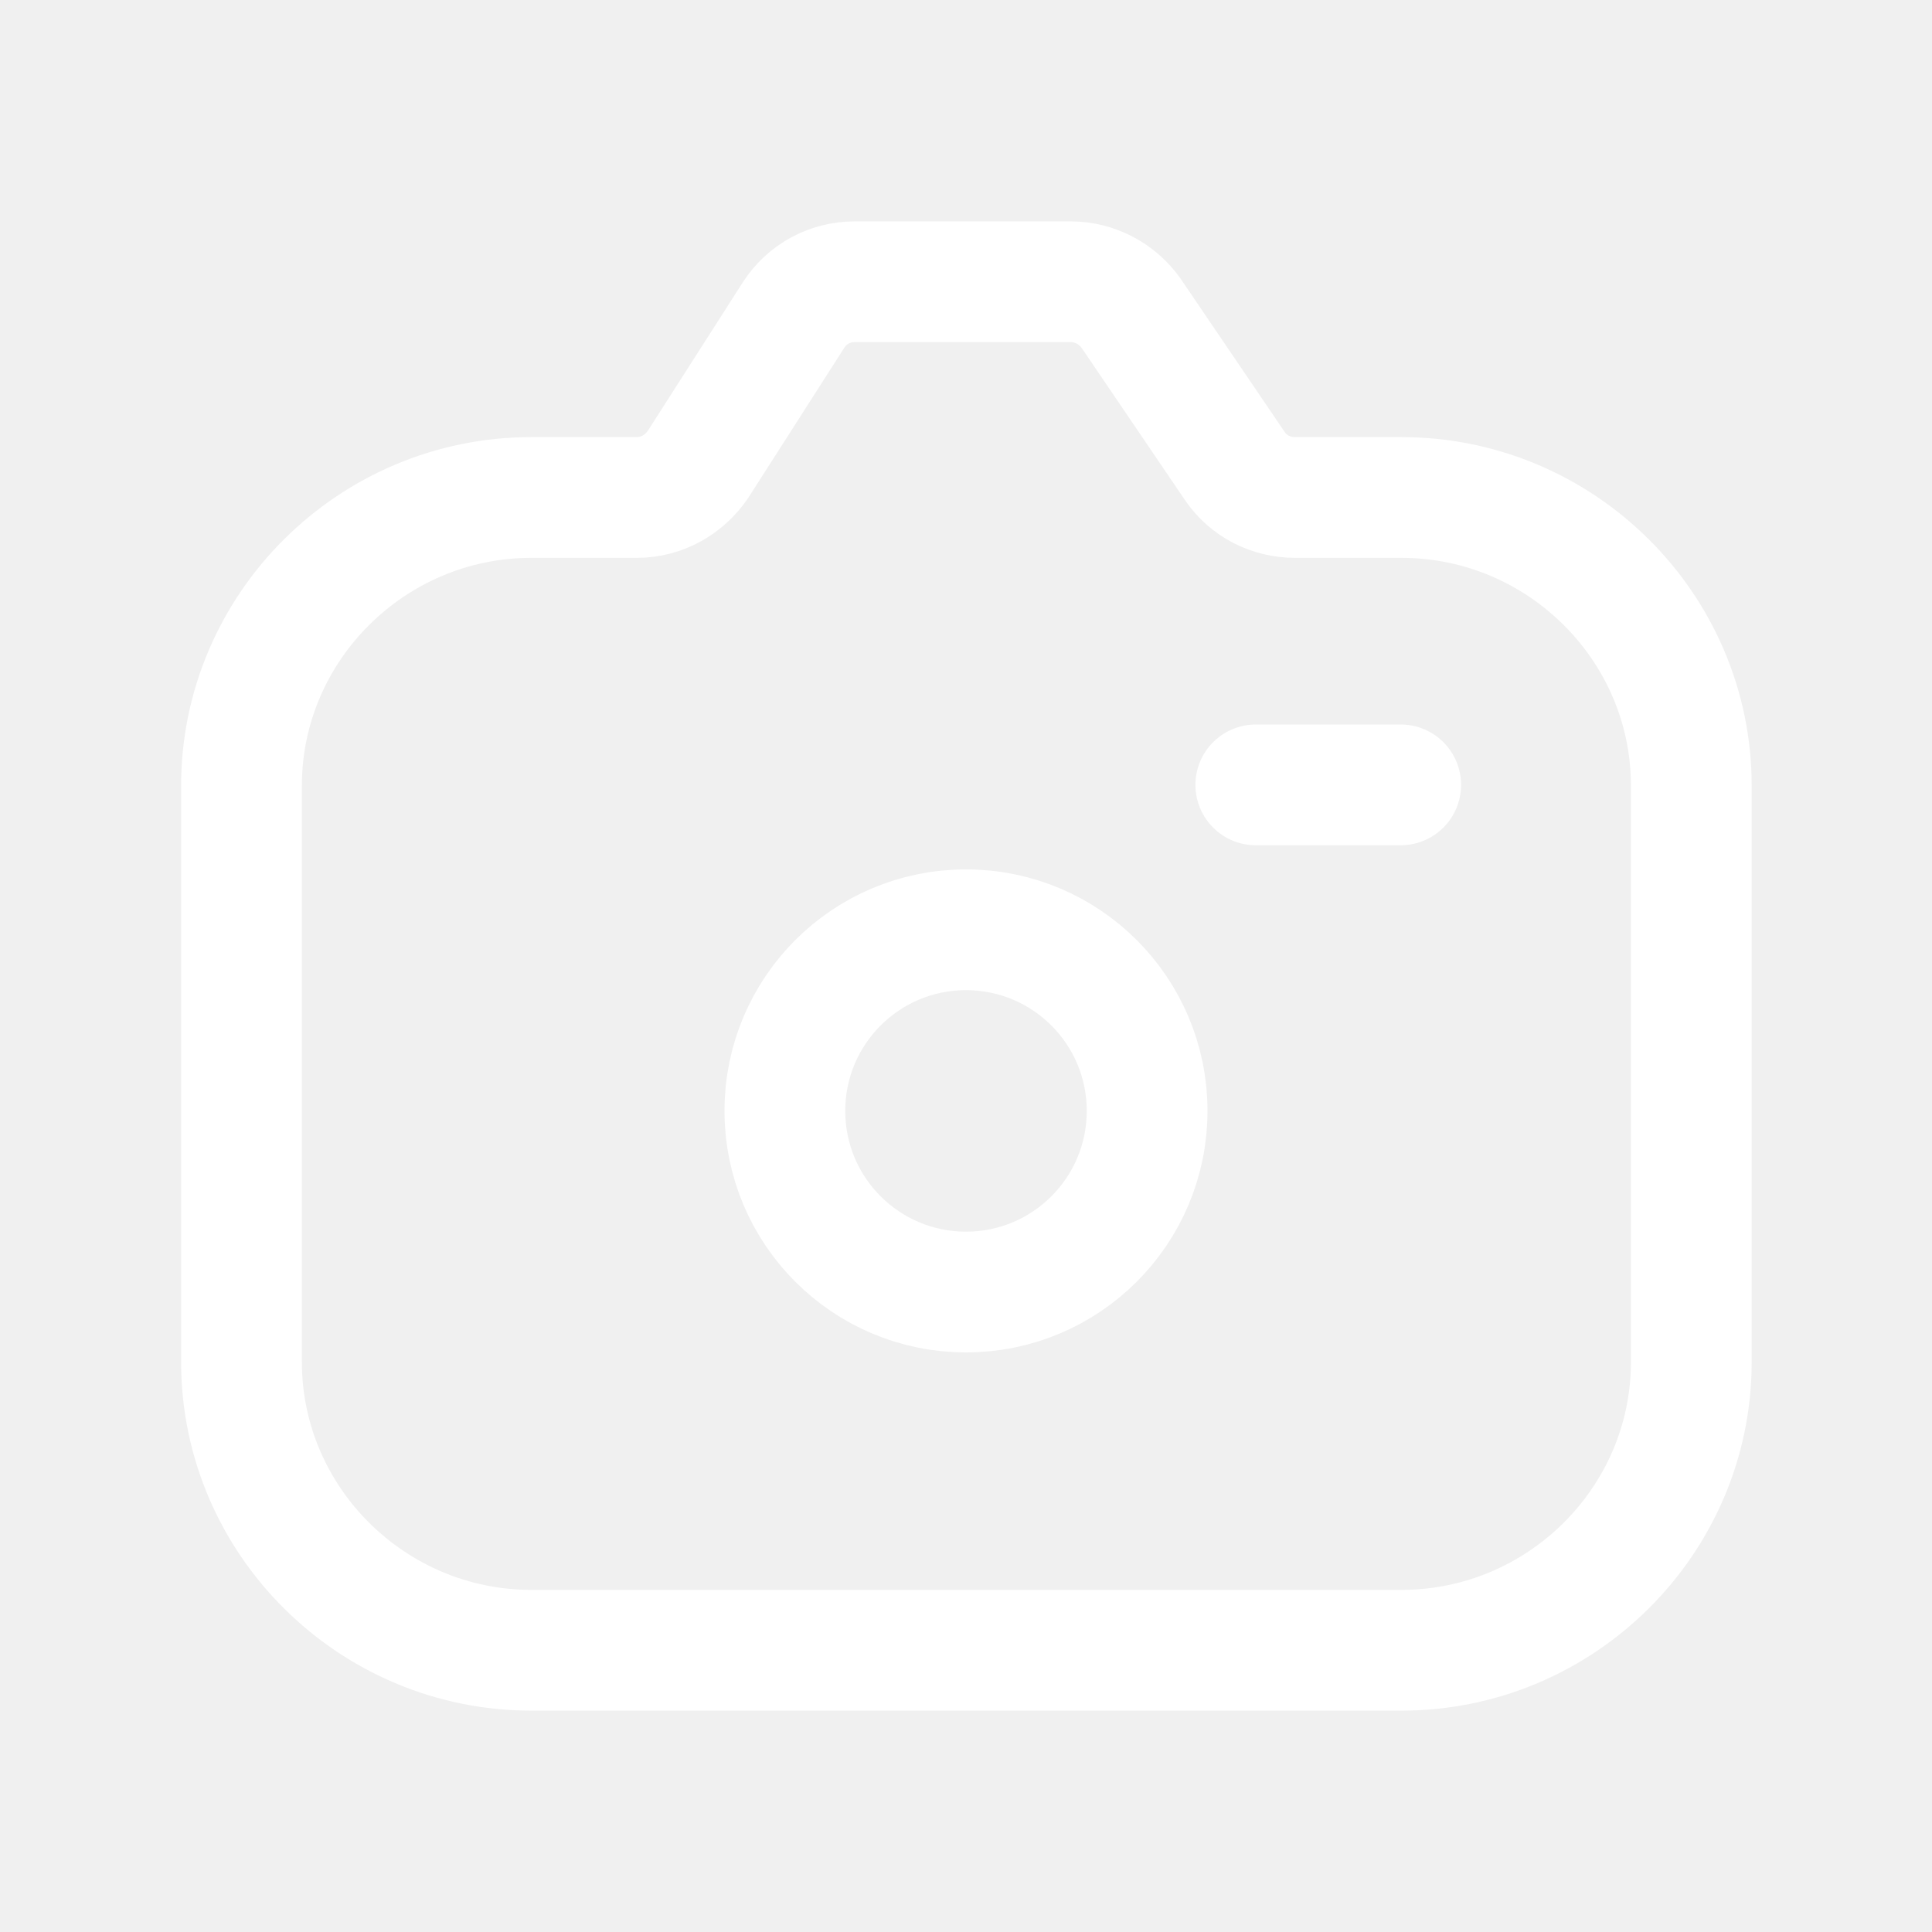
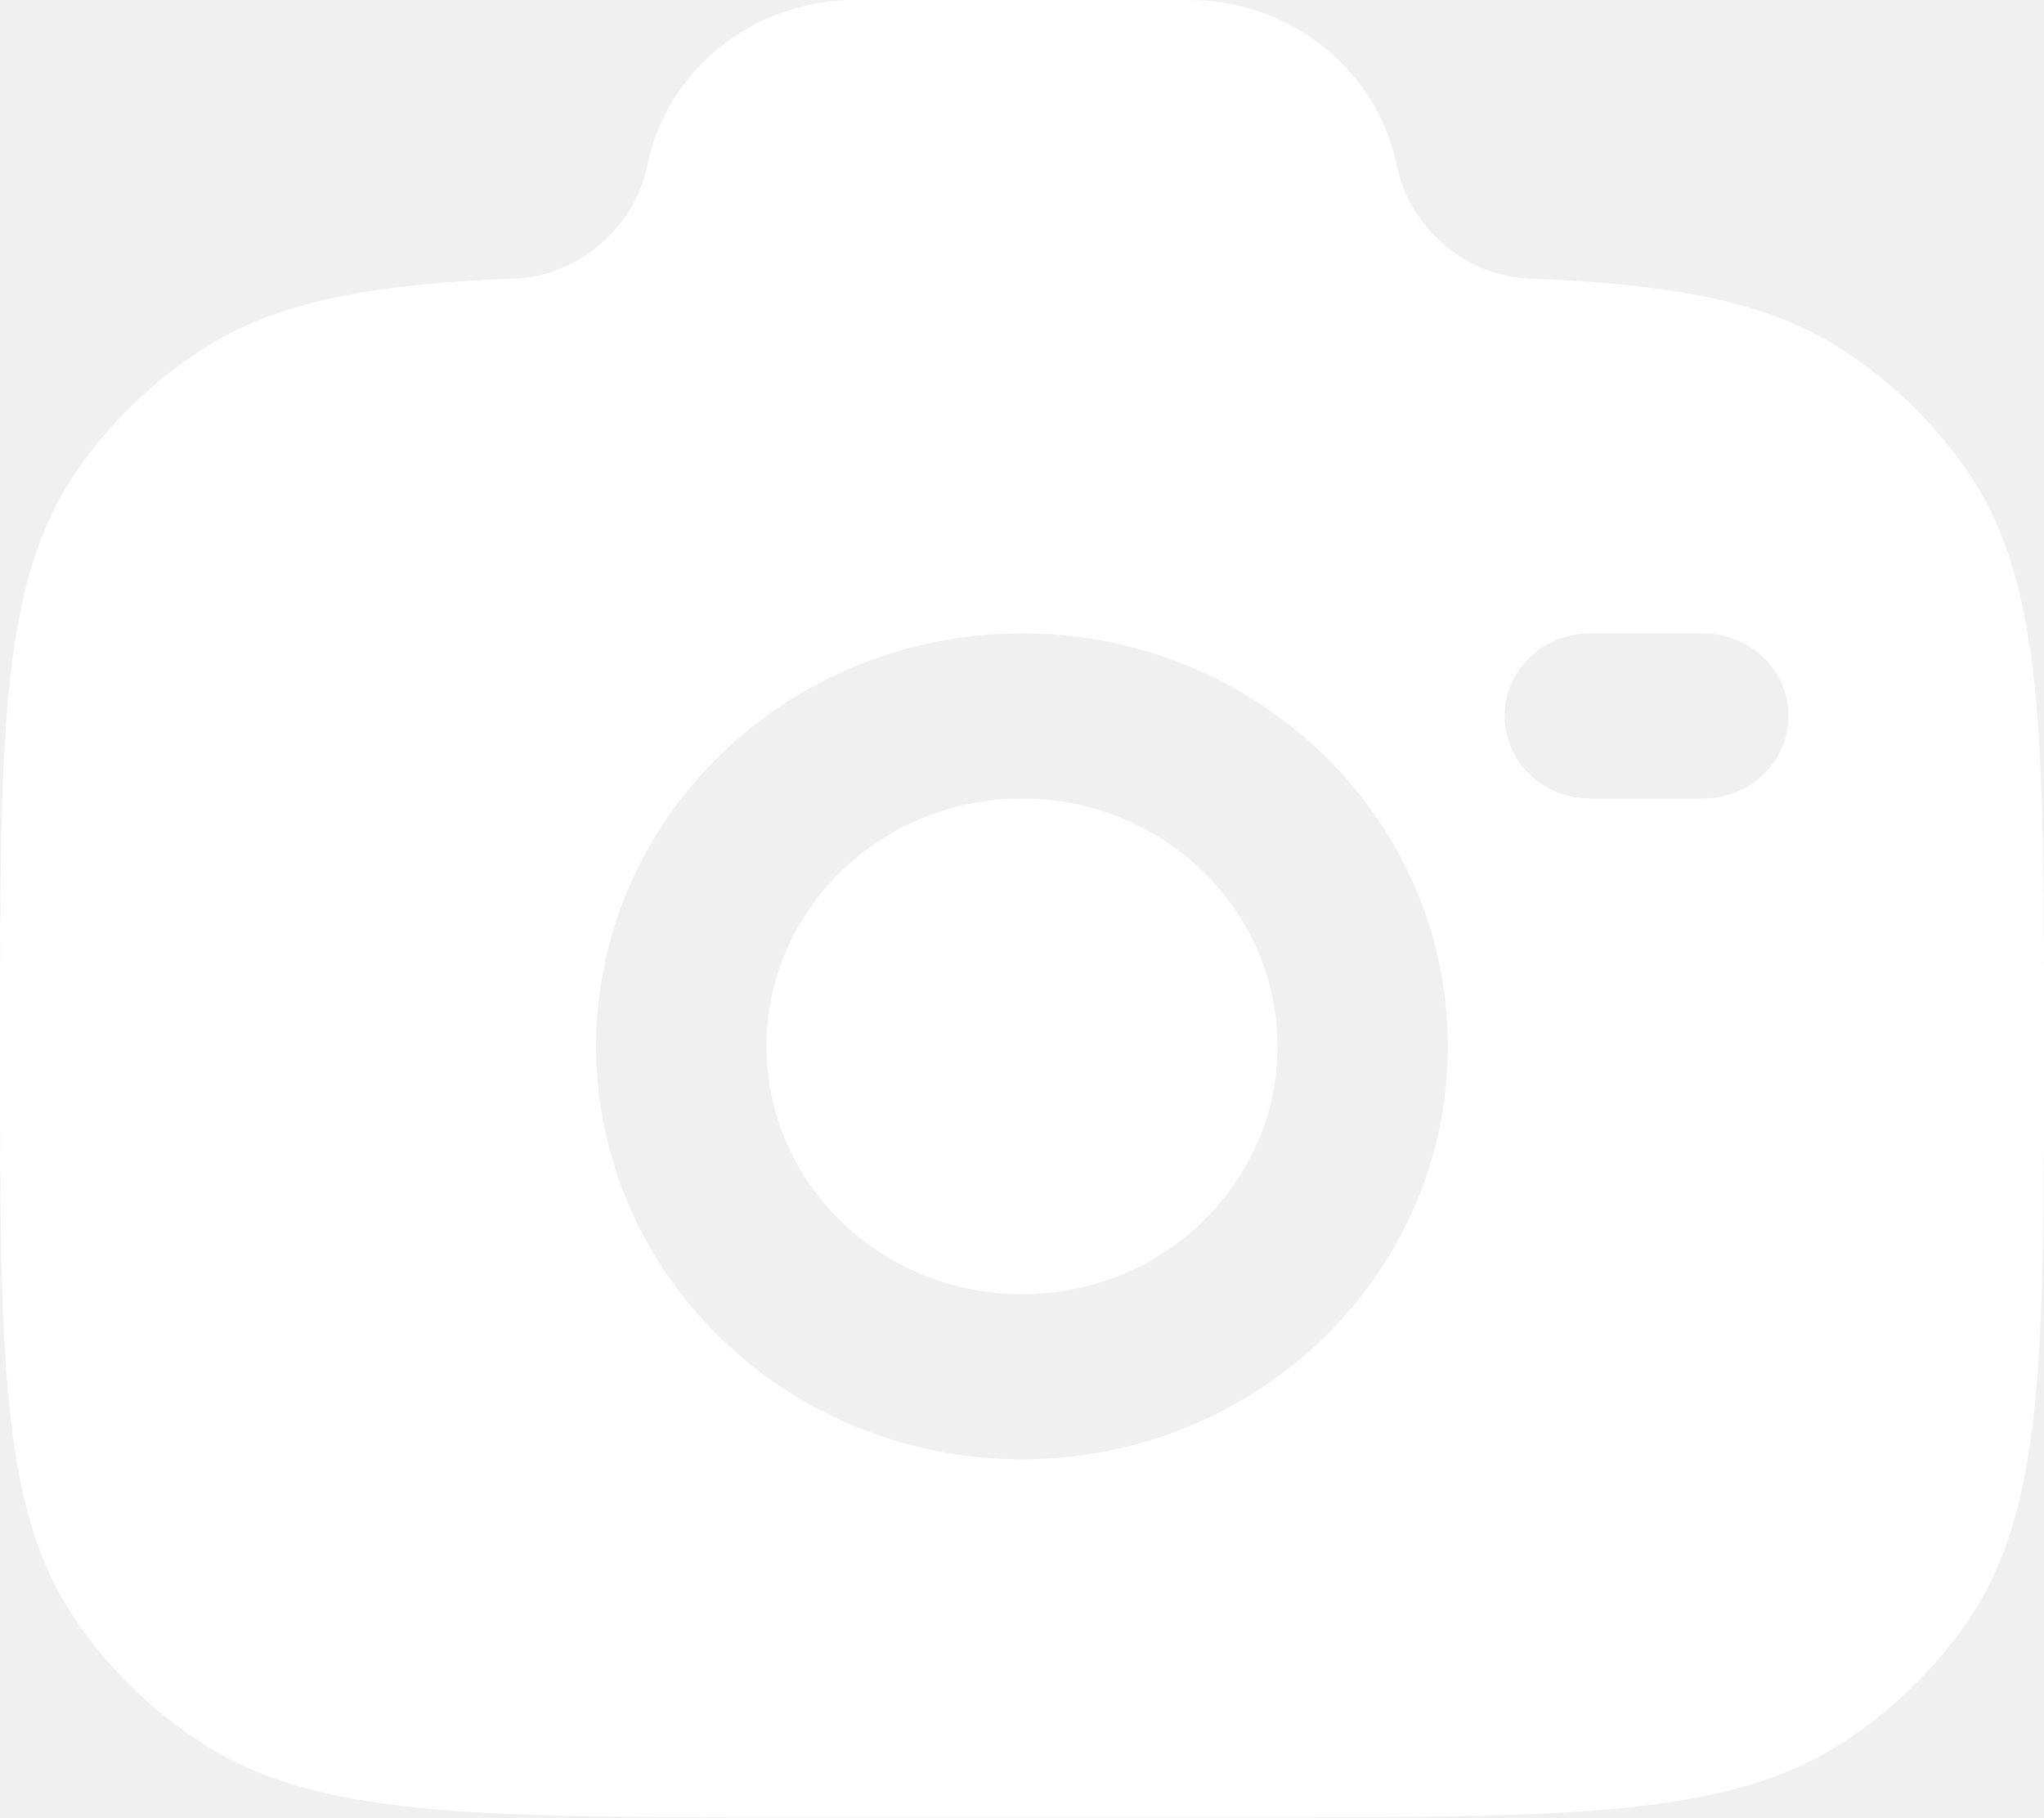
- <svg xmlns="http://www.w3.org/2000/svg" width="24" height="24" viewBox="0 0 24 24" fill="none">
-   <g clip-path="url(#clip0_451_1593)">
-     <path d="M17.4 20.5H6.6C4.62 20.5 3 18.89 3 16.92V9.76C3 7.79 4.62 6.18 6.6 6.18H7.91C8.22 6.18 8.5 6.02 8.67 5.77L9.86 3.91C10.03 3.65 10.31 3.5 10.62 3.5H13.3C13.6 3.5 13.88 3.65 14.05 3.89L15.34 5.79C15.51 6.04 15.79 6.18 16.09 6.18H17.41C19.39 6.18 21.01 7.79 21.01 9.76V16.92C21.01 18.89 19.39 20.5 17.41 20.5H17.4Z" stroke="white" stroke-width="1.5" stroke-linecap="round" stroke-linejoin="round" />
-     <path d="M12 16.05C13.243 16.05 14.25 15.043 14.25 13.8C14.25 12.557 13.243 11.55 12 11.55C10.757 11.55 9.75 12.557 9.75 13.8C9.75 15.043 10.757 16.05 12 16.05Z" stroke="white" stroke-width="1.5" stroke-linecap="round" stroke-linejoin="round" />
-     <path d="M17.4 9.75H15.6" stroke="white" stroke-width="1.5" stroke-linecap="round" stroke-linejoin="round" />
-   </g>
-   <defs>
-     <clipPath id="clip0_451_1593">
-       <rect width="24" height="24" fill="white" />
-     </clipPath>
-   </defs>
+ <svg xmlns="http://www.w3.org/2000/svg" width="18" height="16" viewBox="0 0 18 16" fill="none">
+   <path fill-rule="evenodd" clip-rule="evenodd" d="M7 16H11C13.809 16 15.213 16 16.222 15.346C16.659 15.063 17.034 14.7 17.326 14.276C18 13.298 18 11.936 18 9.212C18 6.488 18 5.126 17.326 4.148C17.034 3.725 16.659 3.361 16.222 3.078C15.574 2.658 14.762 2.508 13.52 2.454C12.927 2.454 12.416 2.018 12.3 1.455C12.126 0.609 11.36 0 10.47 0H7.53C6.64 0 5.874 0.609 5.7 1.455C5.584 2.018 5.073 2.454 4.48 2.454C3.238 2.508 2.426 2.658 1.778 3.078C1.341 3.361 0.966 3.725 0.674 4.148C0 5.126 0 6.488 0 9.212C0 11.936 0 13.298 0.674 14.276C0.966 14.7 1.341 15.063 1.778 15.346C2.787 16 4.191 16 7 16ZM9 5.576C6.929 5.576 5.25 7.204 5.25 9.212C5.25 11.22 6.929 12.848 9 12.848C11.071 12.848 12.75 11.22 12.75 9.212C12.75 7.204 11.071 5.576 9 5.576ZM9 7.03C7.757 7.03 6.75 8.007 6.75 9.212C6.75 10.417 7.757 11.394 9 11.394C10.243 11.394 11.25 10.417 11.25 9.212C11.25 8.007 10.243 7.03 9 7.03ZM13.25 6.303C13.25 5.901 13.586 5.576 14 5.576H15C15.414 5.576 15.75 5.901 15.75 6.303C15.75 6.705 15.414 7.03 15 7.03H14C13.586 7.03 13.25 6.705 13.25 6.303Z" fill="#fff" />
</svg>
